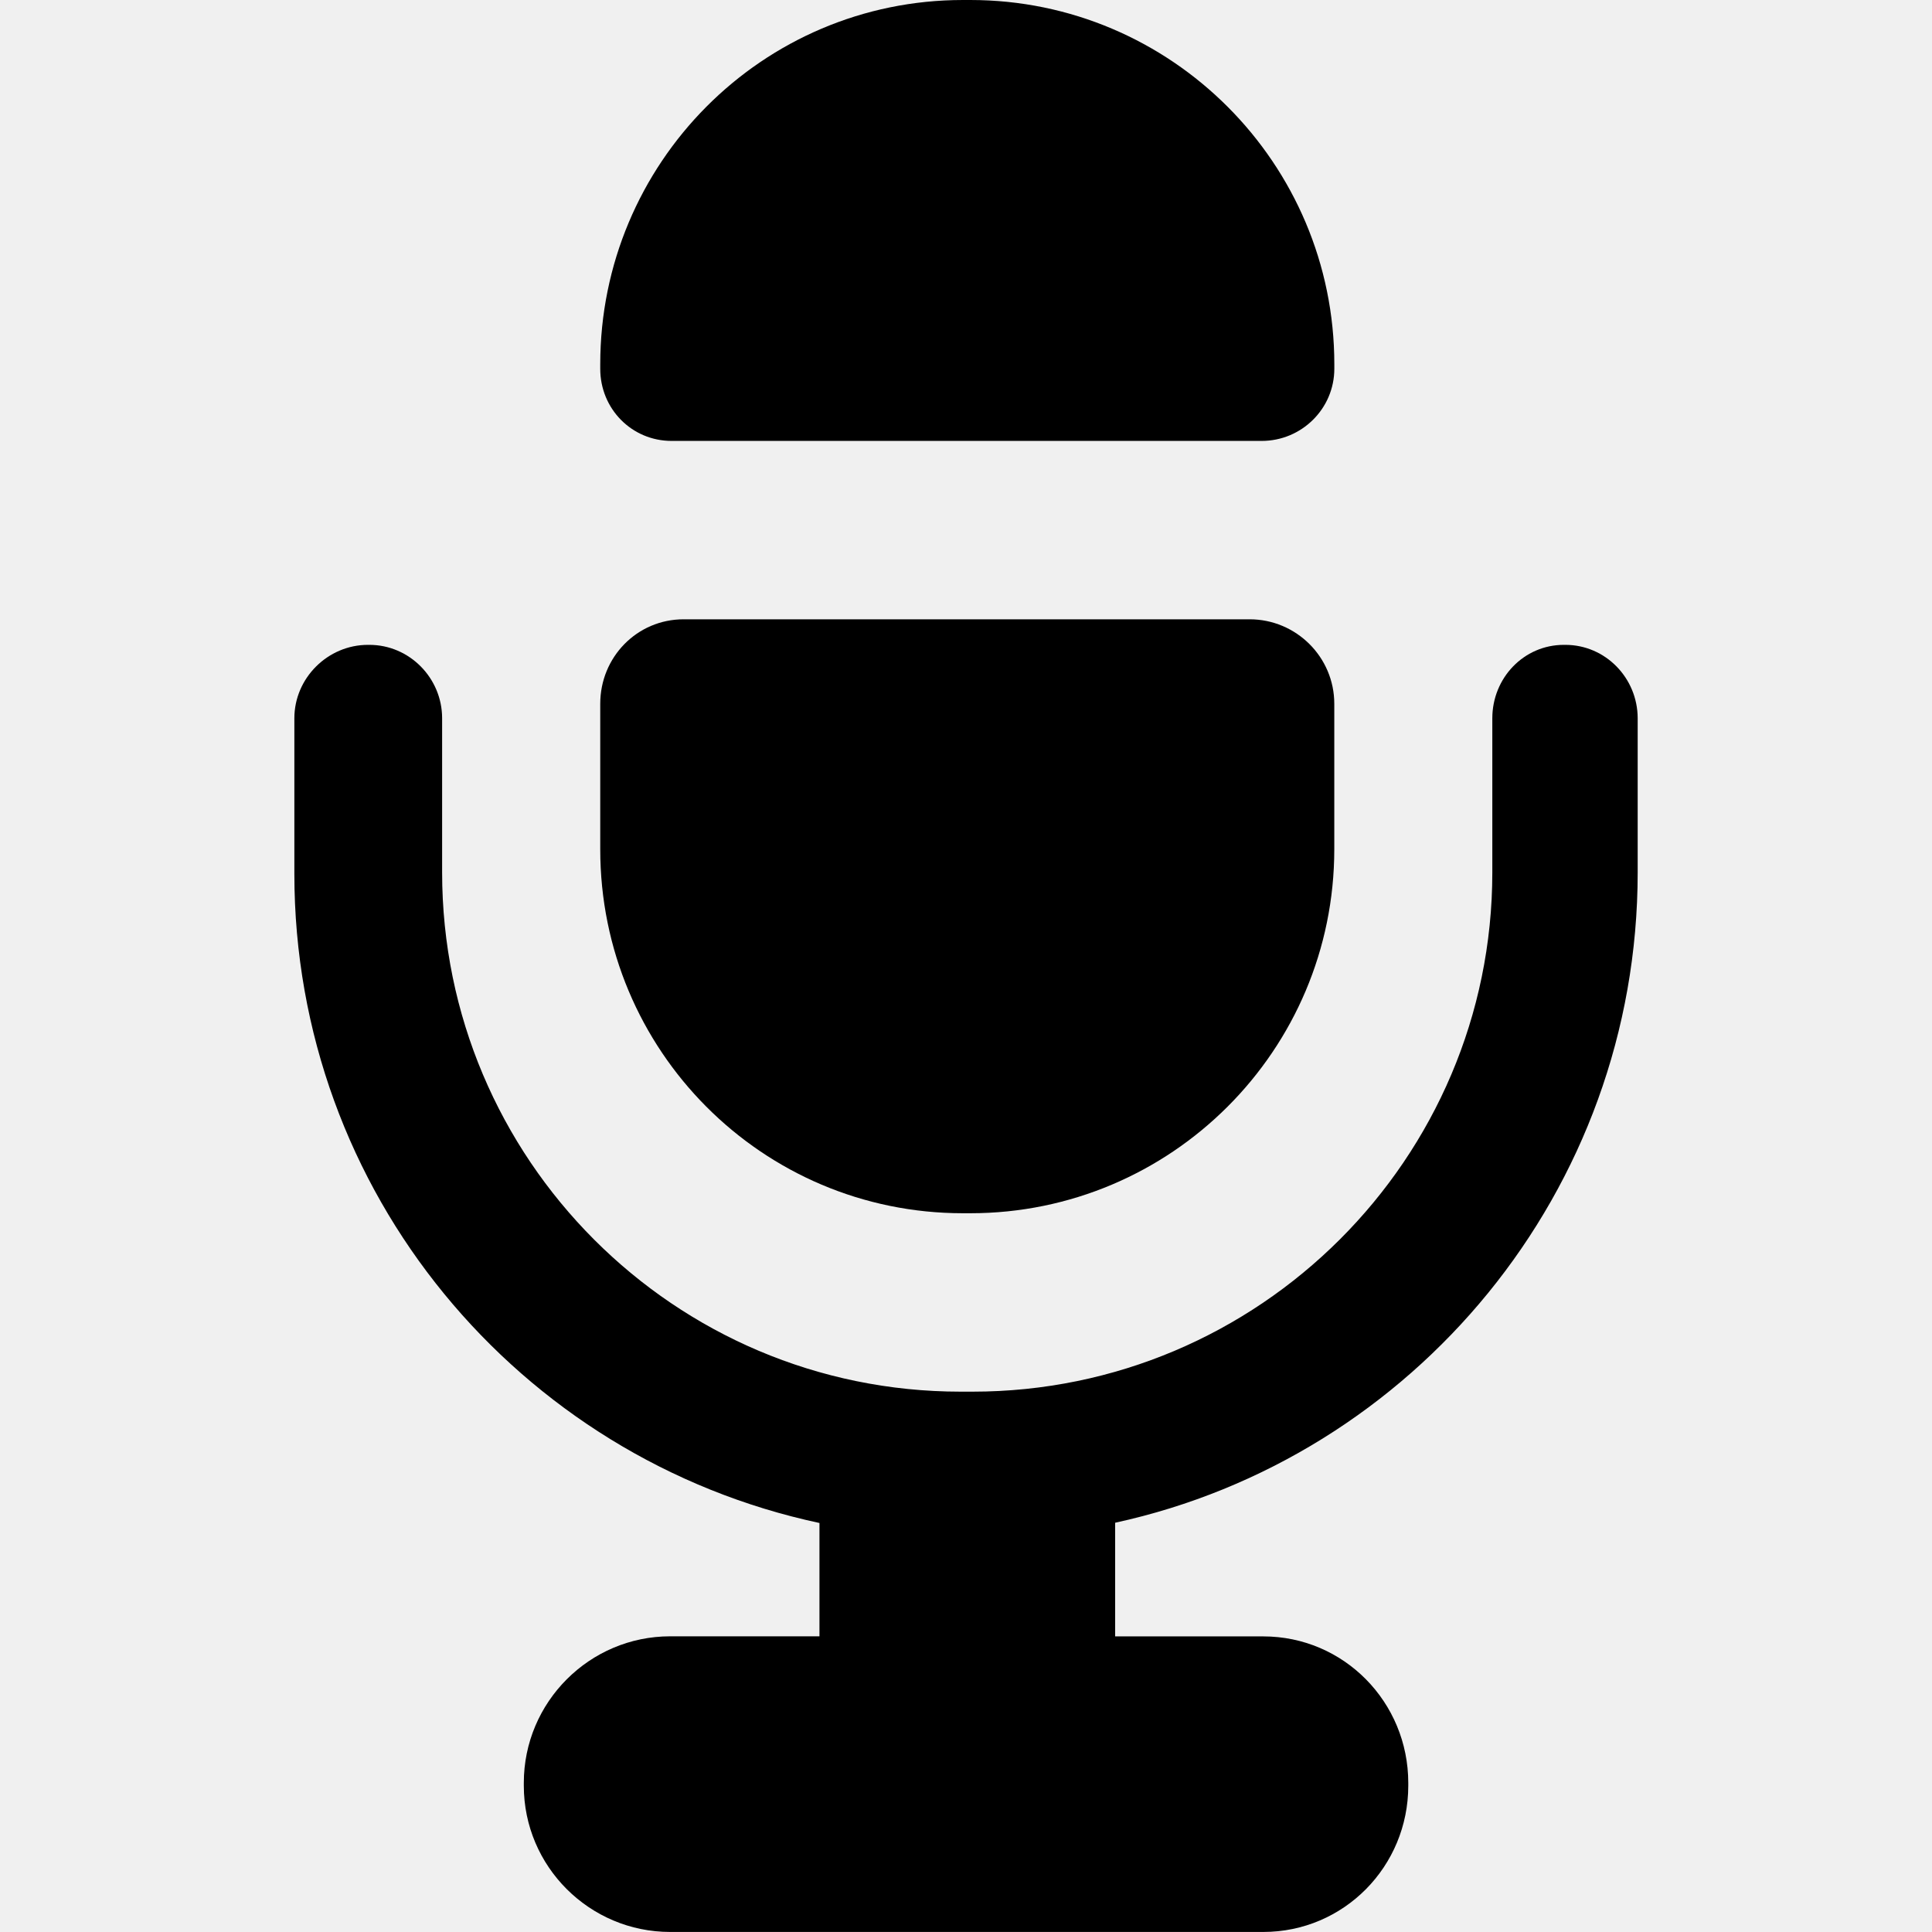
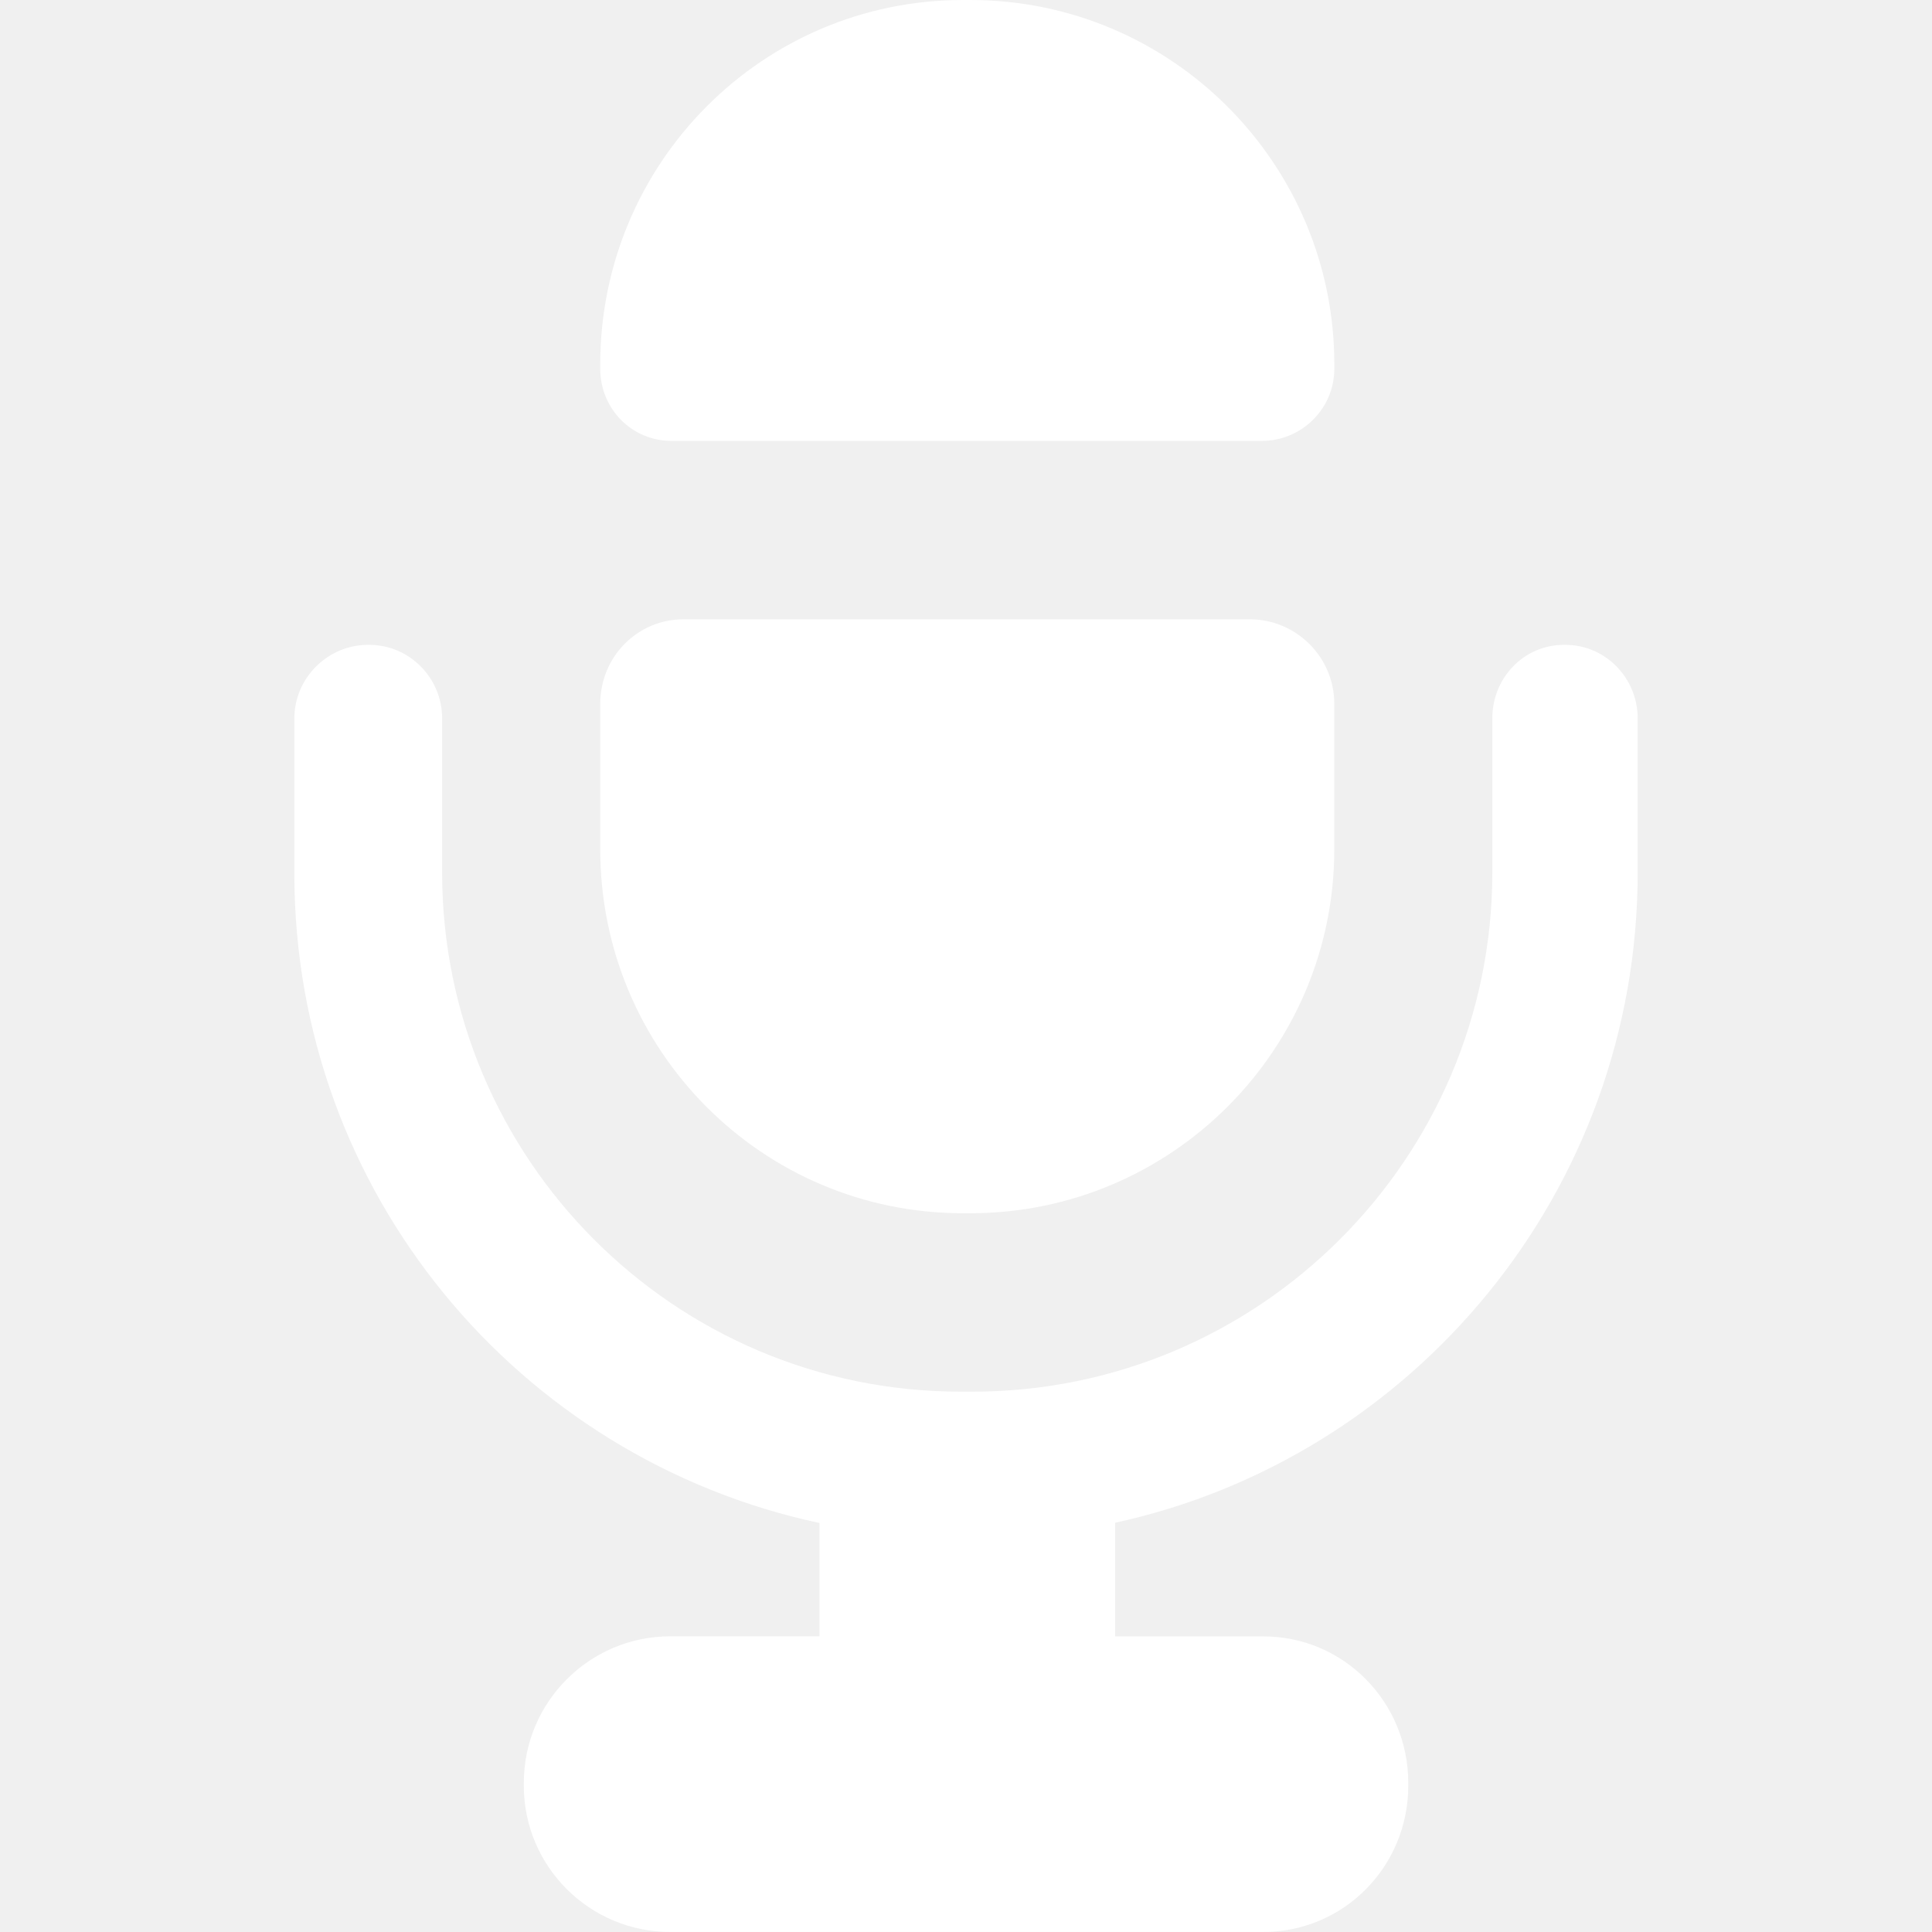
- <svg xmlns="http://www.w3.org/2000/svg" fill="#000000" version="1.1" id="Capa_1" width="800px" height="800px" viewBox="0 0 45.88 45.881" xml:space="preserve">
+ <svg xmlns="http://www.w3.org/2000/svg" fill="#ffffff" version="1.1" id="Capa_1" width="800px" height="800px" viewBox="0 0 45.88 45.881" xml:space="preserve">
  <g>
    <g>
      <path d="M15.95,10.471H29.96c0.951,0,1.727-0.765,1.727-1.715V8.651C31.687,3.88,27.814,0,23.043,0h-0.174    c-4.771,0-8.615,3.881-8.615,8.651v0.105C14.253,9.707,15,10.471,15.95,10.471z" />
      <path d="M22.868,28.812h0.174c4.771,0,8.644-3.871,8.644-8.644v-3.455c0-1.107-0.903-2.006-2.011-2.006h-13.44    c-1.107,0-1.981,0.898-1.981,2.006v3.455C14.253,24.941,18.097,28.812,22.868,28.812z" />
      <path d="M37.173,15.314h-0.035c-0.954,0-1.699,0.789-1.699,1.743v3.661c0,6.802-5.542,12.331-12.343,12.331h-0.284    c-6.801,0-12.313-5.529-12.313-12.331v-3.661c0-0.954-0.774-1.743-1.729-1.743H8.737c-0.954,0-1.747,0.789-1.747,1.743v3.695    c0,7.566,5.327,13.889,12.47,15.416v2.691h-3.544c-1.917,0-3.477,1.563-3.477,3.48v0.068c0,1.918,1.56,3.473,3.477,3.473h3.534    h7.013h3.535c1.916,0,3.445-1.555,3.445-3.473v-0.067c0-1.917-1.529-3.479-3.445-3.479h-3.516v-2.699    c7.082-1.542,12.409-7.87,12.409-15.443v-3.661C38.89,16.103,38.128,15.314,37.173,15.314z" />
    </g>
  </g>
</svg>
